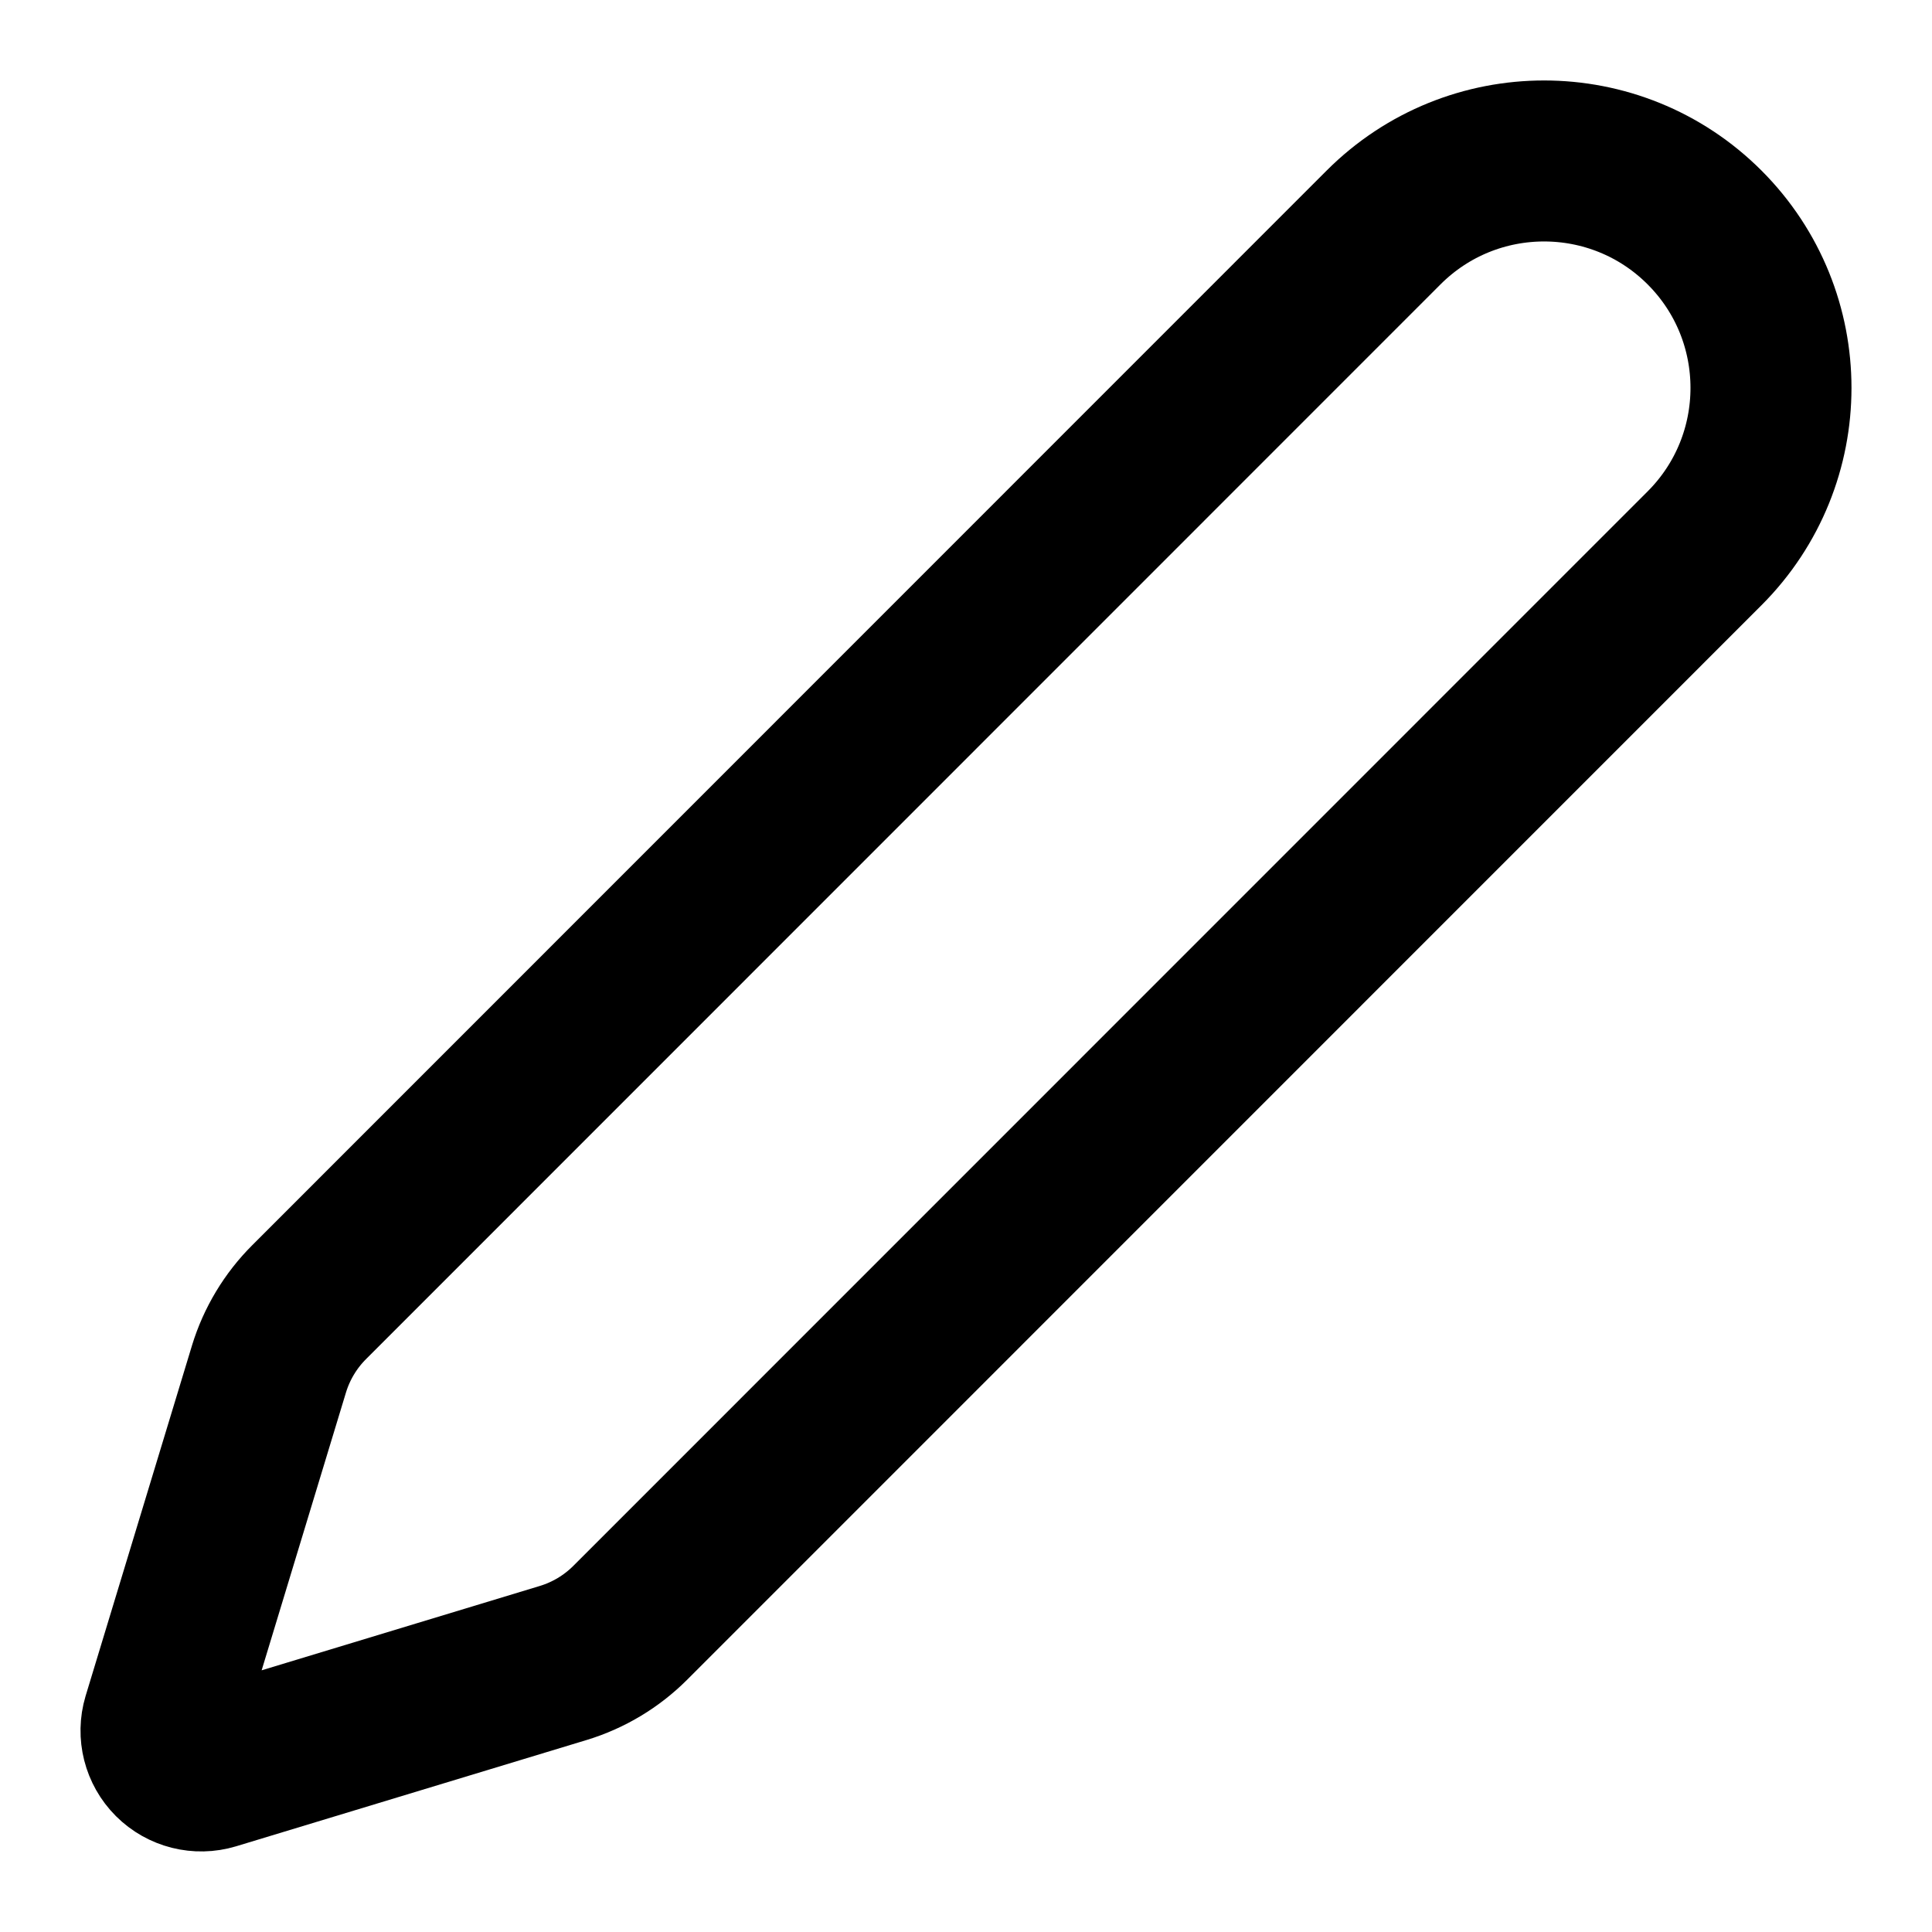
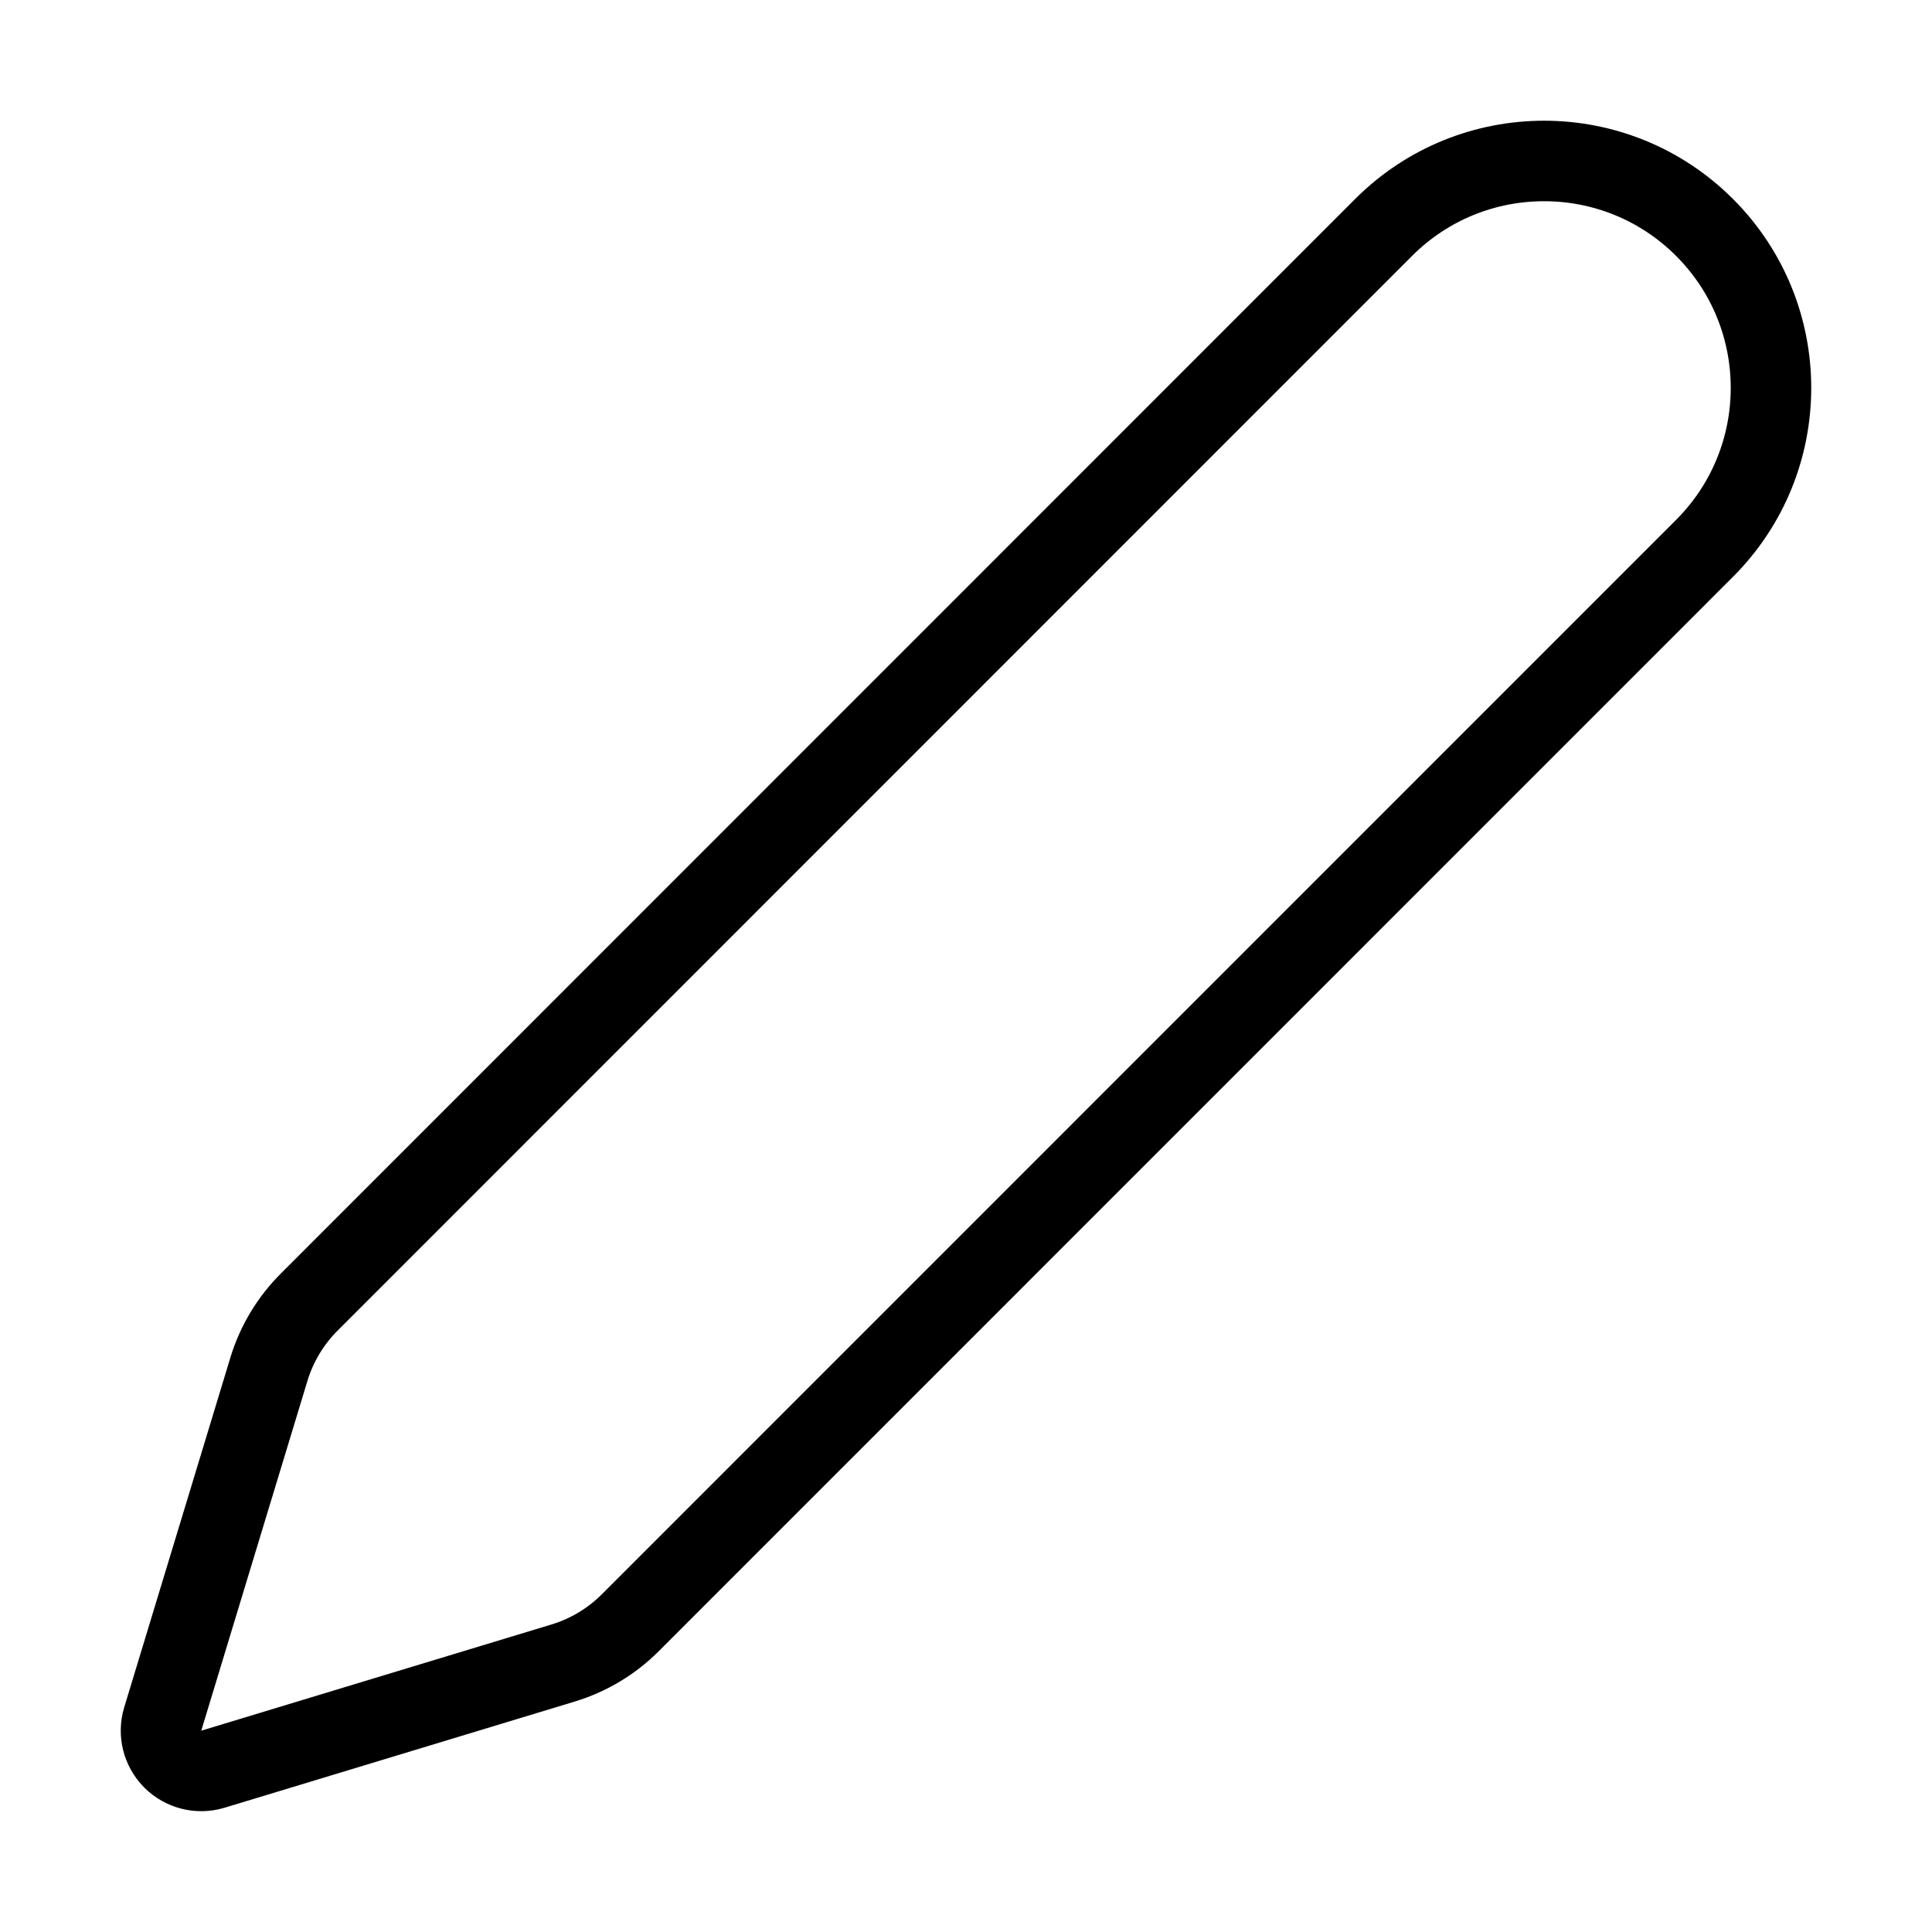
- <svg xmlns="http://www.w3.org/2000/svg" width="24" height="24" viewBox="0 0 24 24" fill="none" stroke="currentColor" stroke-width="2" stroke-linecap="round" stroke-linejoin="round" class="lucide lucide-pen w-4 h-4">
+ <svg xmlns="http://www.w3.org/2000/svg" width="24" height="24" viewBox="0 0 24 24" fill="none" stroke="currentColor" strokeWidth="2" strokeLinecap="round" strokeLinejoin="round" class="lucide lucide-pen w-4 h-4">
  <path d="M21.174 6.812a1 1 0 0 0-3.986-3.987L3.842 16.174a2 2 0 0 0-.5.83l-1.321 4.352a.5.5 0 0 0 .623.622l4.353-1.32a2 2 0 0 0 .83-.497z">
  </path>
</svg>
